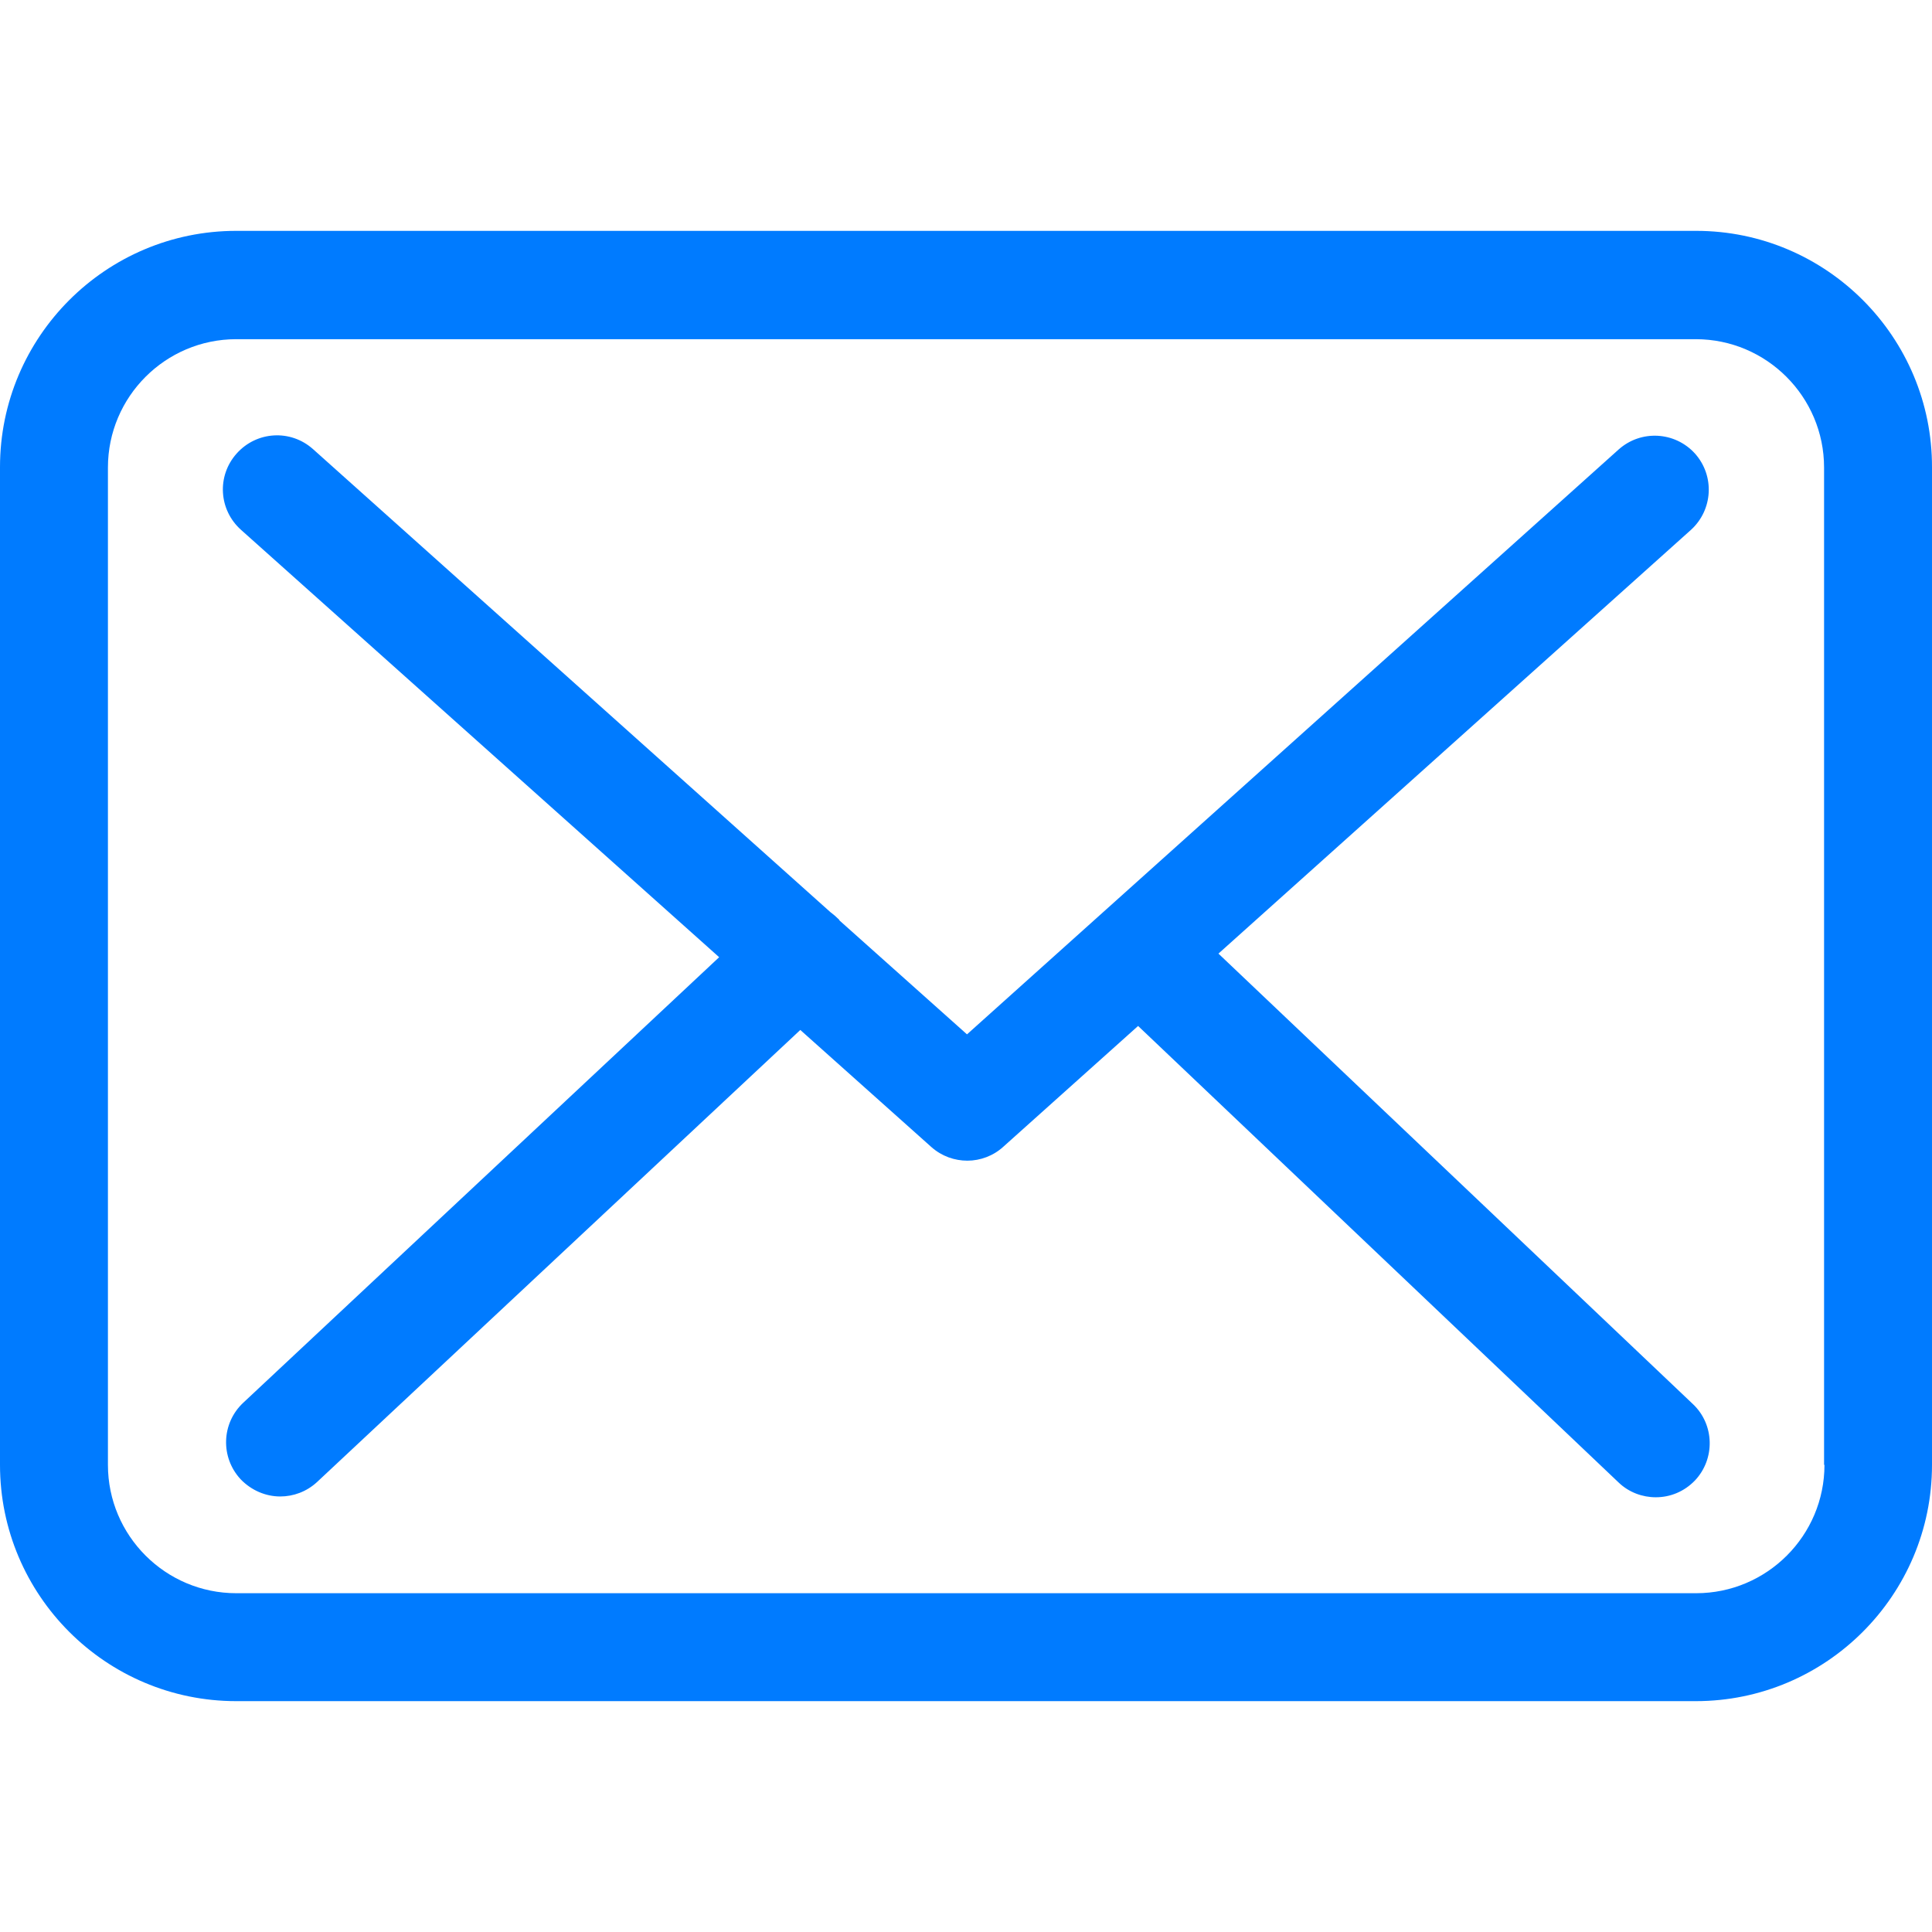
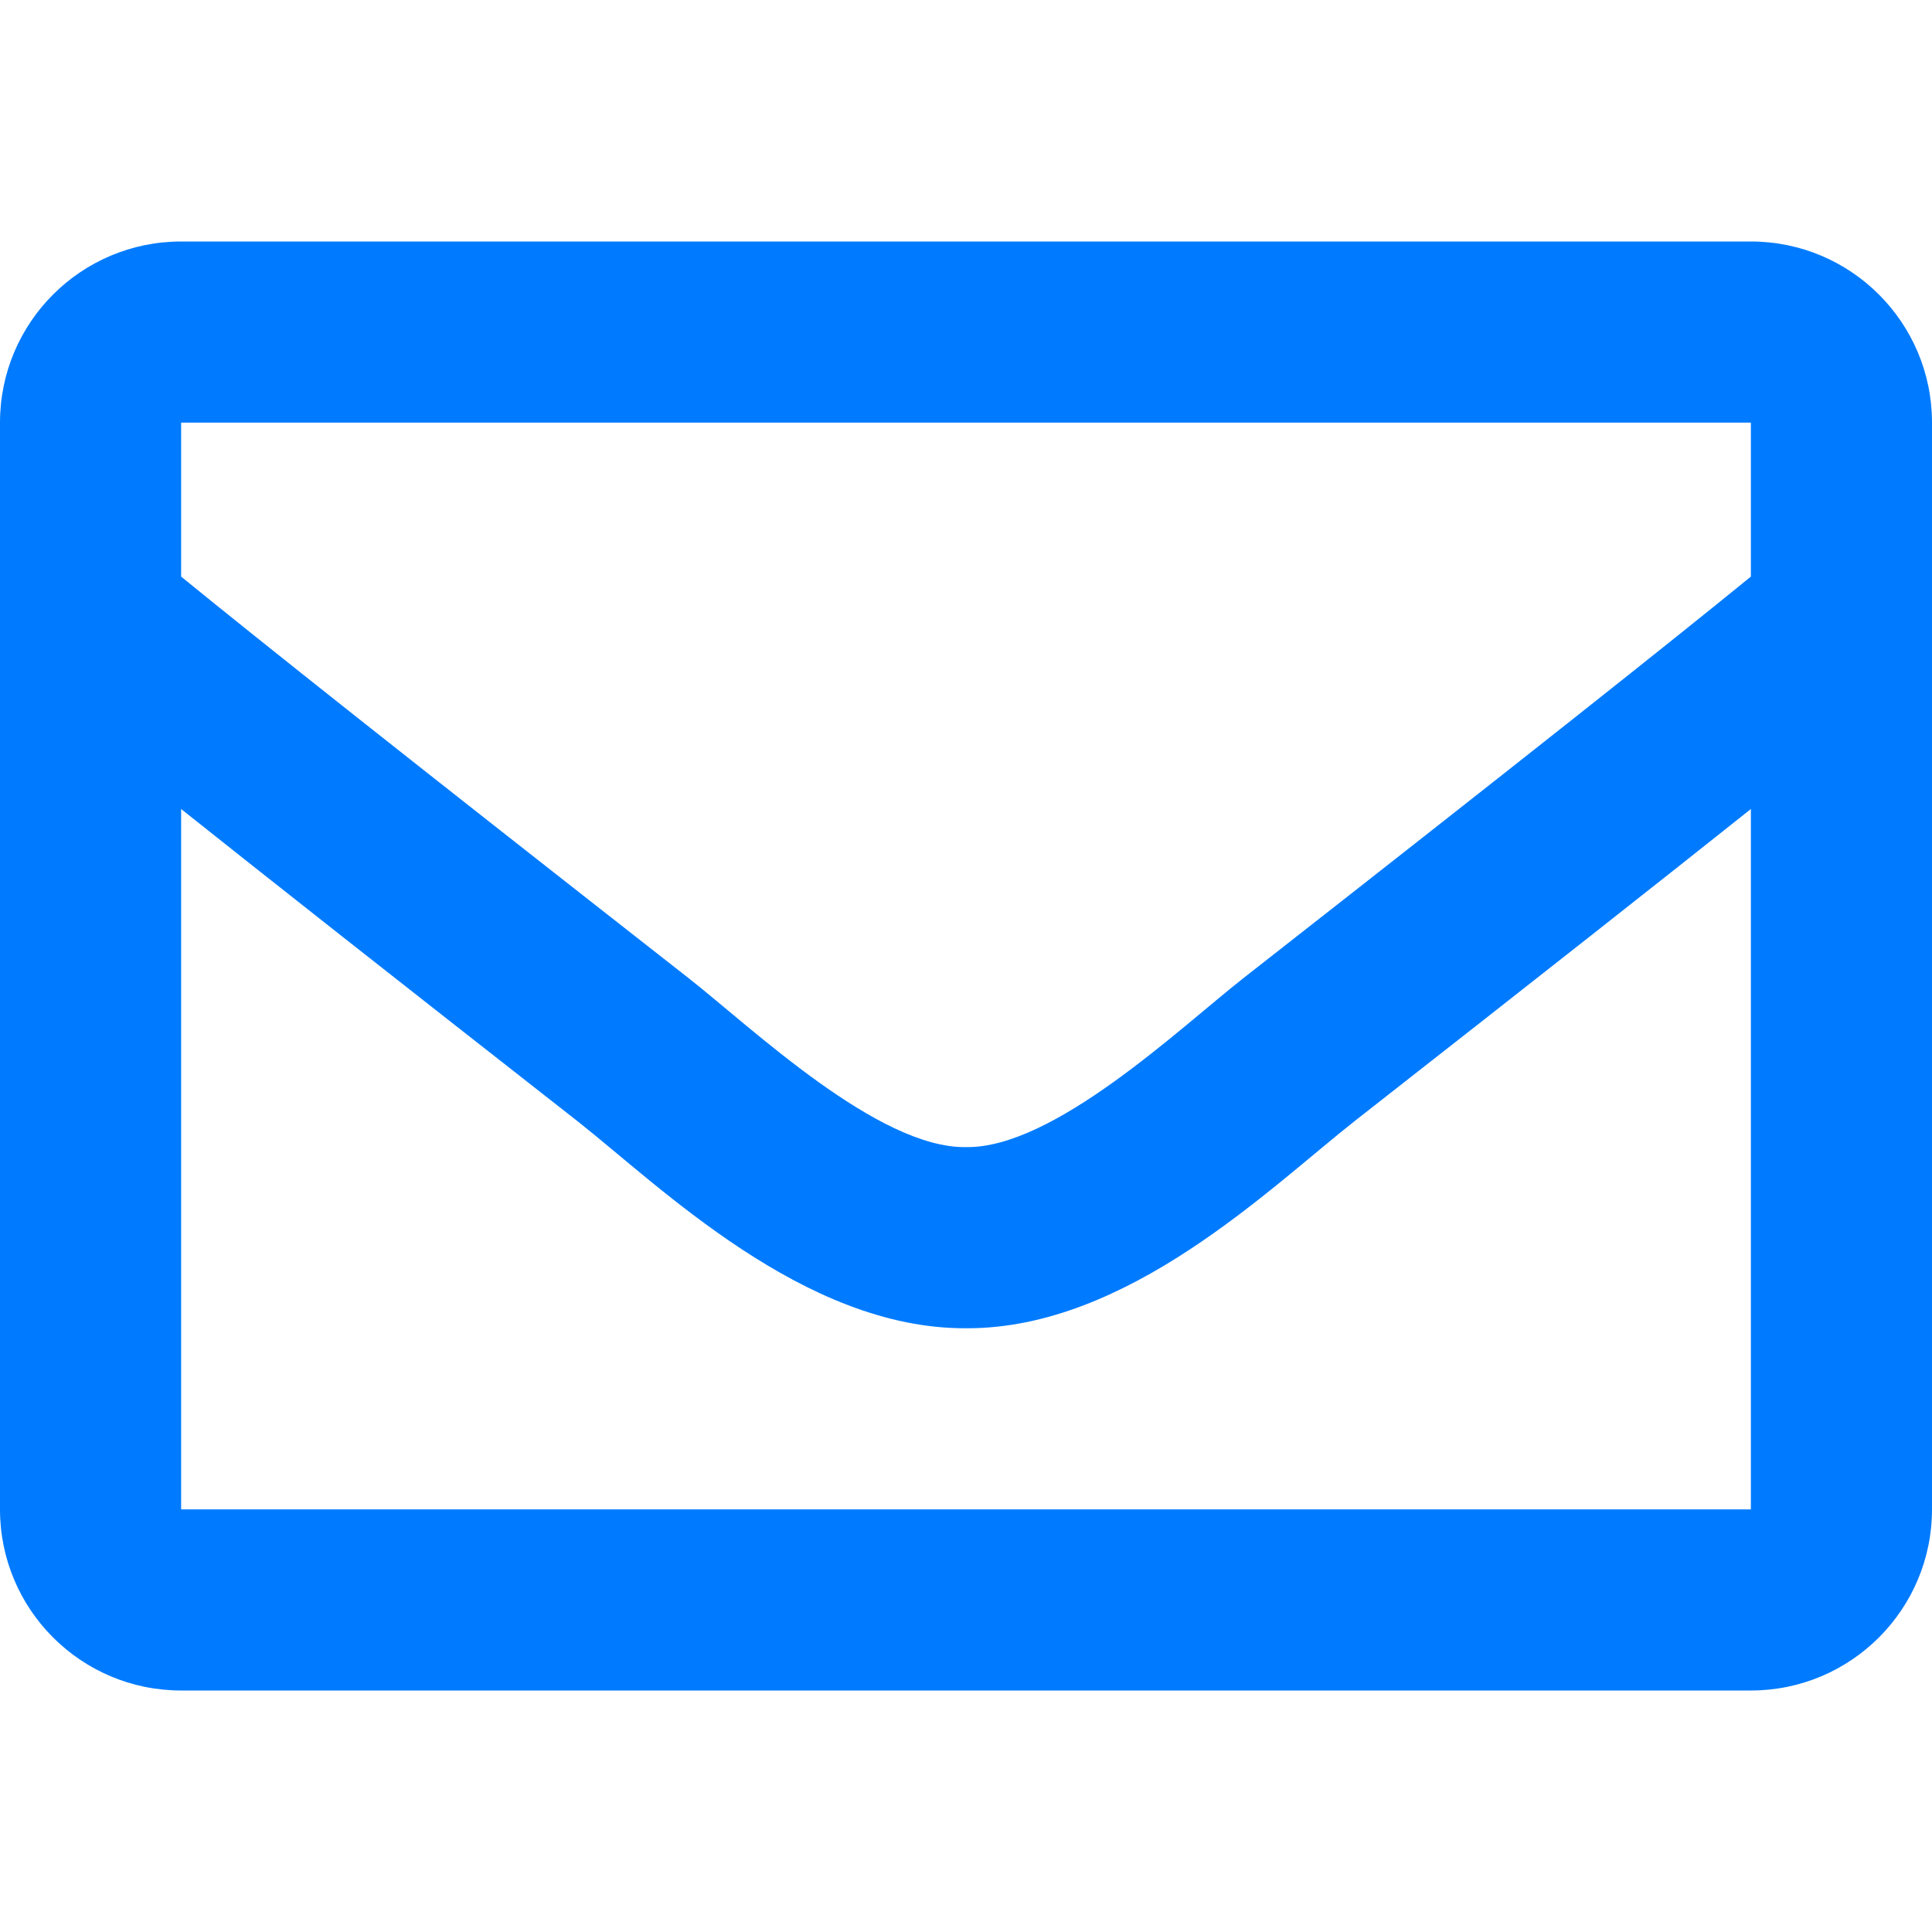
- <svg xmlns="http://www.w3.org/2000/svg" version="1.1" id="Capa_1" x="0px" y="0px" viewBox="0 0 483.3 483.3" fill="#007BFF" style="enable-background:new 0 0 483.3 483.3;" xml:space="preserve">
-   <g>
-     <g>
-       <path d="M424.3,57.75H59.1c-32.6,0-59.1,26.5-59.1,59.1v249.6c0,32.6,26.5,59.1,59.1,59.1h365.1c32.6,0,59.1-26.5,59.1-59.1    v-249.5C483.4,84.35,456.9,57.75,424.3,57.75z M456.4,366.45c0,17.7-14.4,32.1-32.1,32.1H59.1c-17.7,0-32.1-14.4-32.1-32.1v-249.5    c0-17.7,14.4-32.1,32.1-32.1h365.1c17.7,0,32.1,14.4,32.1,32.1v249.5H456.4z" />
-       <path d="M304.8,238.55l118.2-106c5.5-5,6-13.5,1-19.1c-5-5.5-13.5-6-19.1-1l-163,146.3l-31.8-28.4c-0.1-0.1-0.2-0.2-0.2-0.3    c-0.7-0.7-1.4-1.3-2.2-1.9L78.3,112.35c-5.6-5-14.1-4.5-19.1,1.1c-5,5.6-4.5,14.1,1.1,19.1l119.6,106.9L60.8,350.95    c-5.4,5.1-5.7,13.6-0.6,19.1c2.7,2.8,6.3,4.3,9.9,4.3c3.3,0,6.6-1.2,9.2-3.6l120.9-113.1l32.8,29.3c2.6,2.3,5.8,3.4,9,3.4    c3.2,0,6.5-1.2,9-3.5l33.7-30.2l120.2,114.2c2.6,2.5,6,3.7,9.3,3.7c3.6,0,7.1-1.4,9.8-4.2c5.1-5.4,4.9-14-0.5-19.1L304.8,238.55z" />
-     </g>
-   </g>
-   <g>
- </g>
-   <g>
- </g>
-   <g>
- </g>
-   <g>
- </g>
-   <g>
- </g>
-   <g>
- </g>
-   <g>
- </g>
-   <g>
- </g>
-   <g>
- </g>
-   <g>
- </g>
-   <g>
- </g>
-   <g>
- </g>
-   <g>
- </g>
-   <g>
- </g>
-   <g>
- </g>
+ <svg xmlns="http://www.w3.org/2000/svg" aria-hidden="true" focusable="false" data-prefix="far" data-icon="envelope" class="svg-inline--fa fa-envelope fa-w-16" role="img" viewBox="0 0 512 512">
+   <path fill="#007BFF" d="M464 64H48C21.49 64 0 85.49 0 112v288c0 26.51 21.49 48 48 48h416c26.51 0 48-21.49 48-48V112c0-26.51-21.49-48-48-48zm0 48v40.805c-22.422 18.259-58.168 46.651-134.587 106.49-16.841 13.247-50.201 45.072-73.413 44.701-23.208.375-56.579-31.459-73.413-44.701C106.18 199.465 70.425 171.067 48 152.805V112h416zM48 400V214.398c22.914 18.251 55.409 43.862 104.938 82.646 21.857 17.205 60.134 55.186 103.062 54.955 42.717.231 80.509-37.199 103.053-54.947 49.528-38.783 82.032-64.401 104.947-82.653V400H48z" />
</svg>
